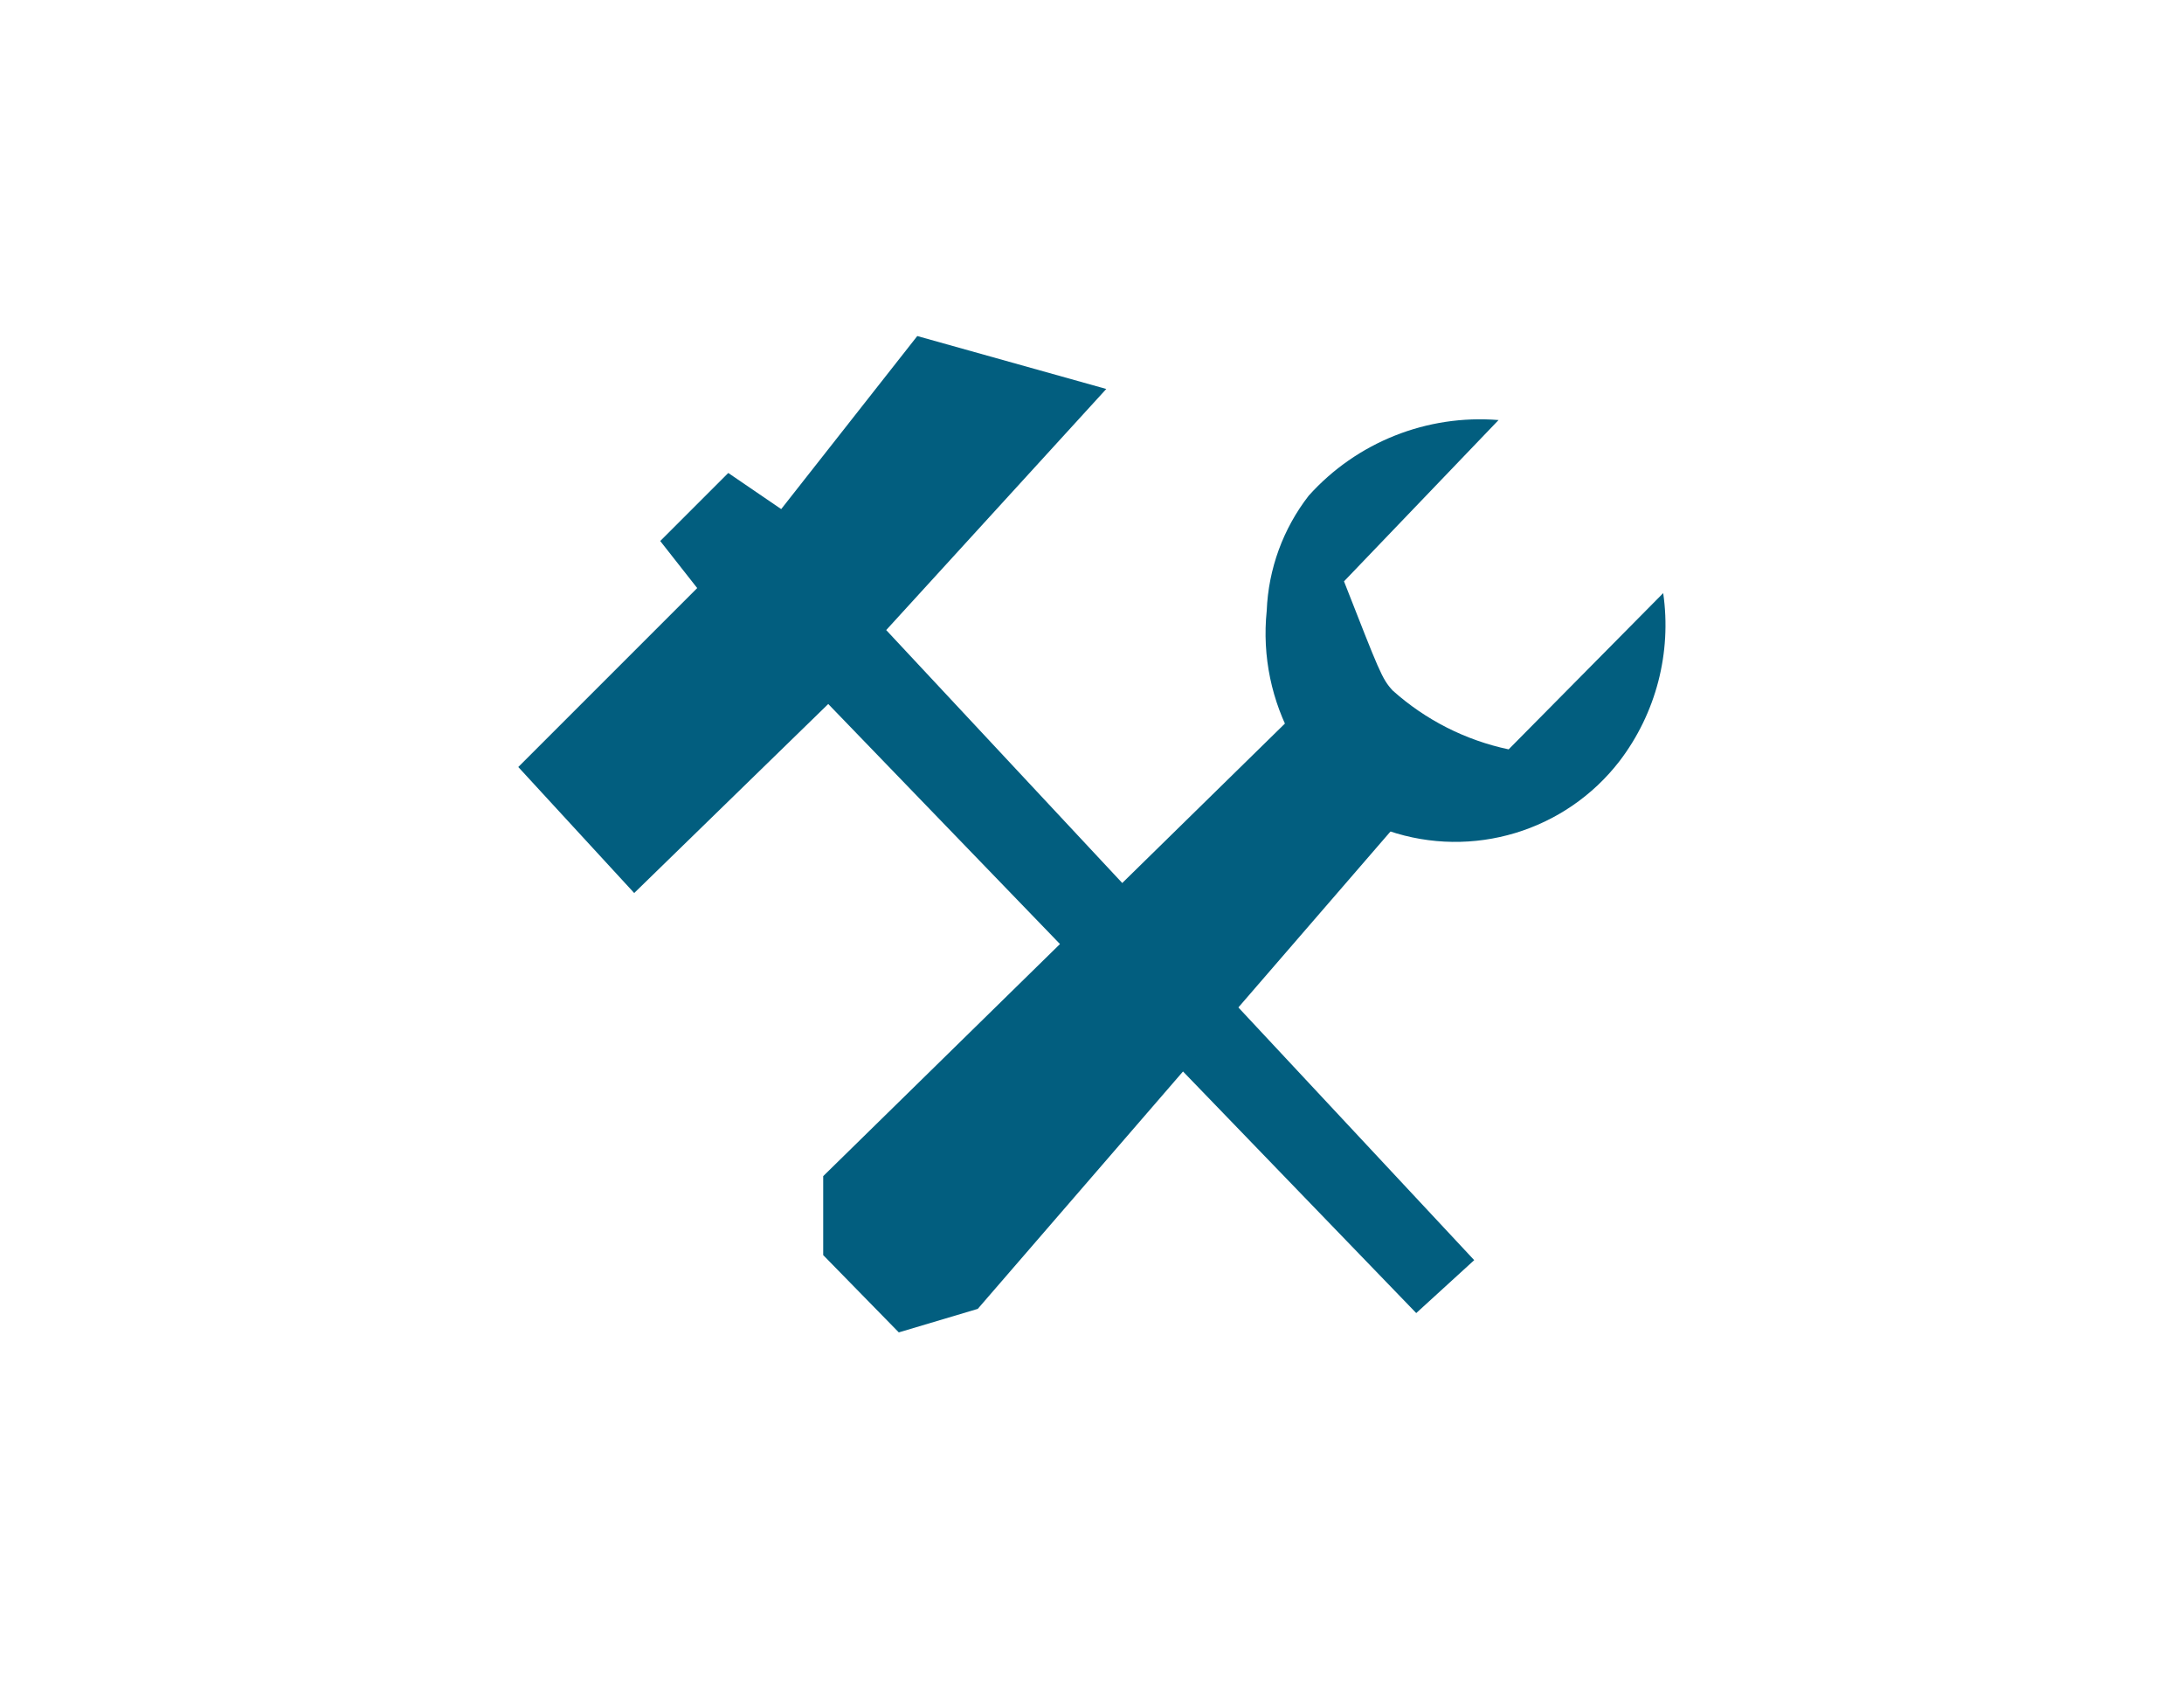
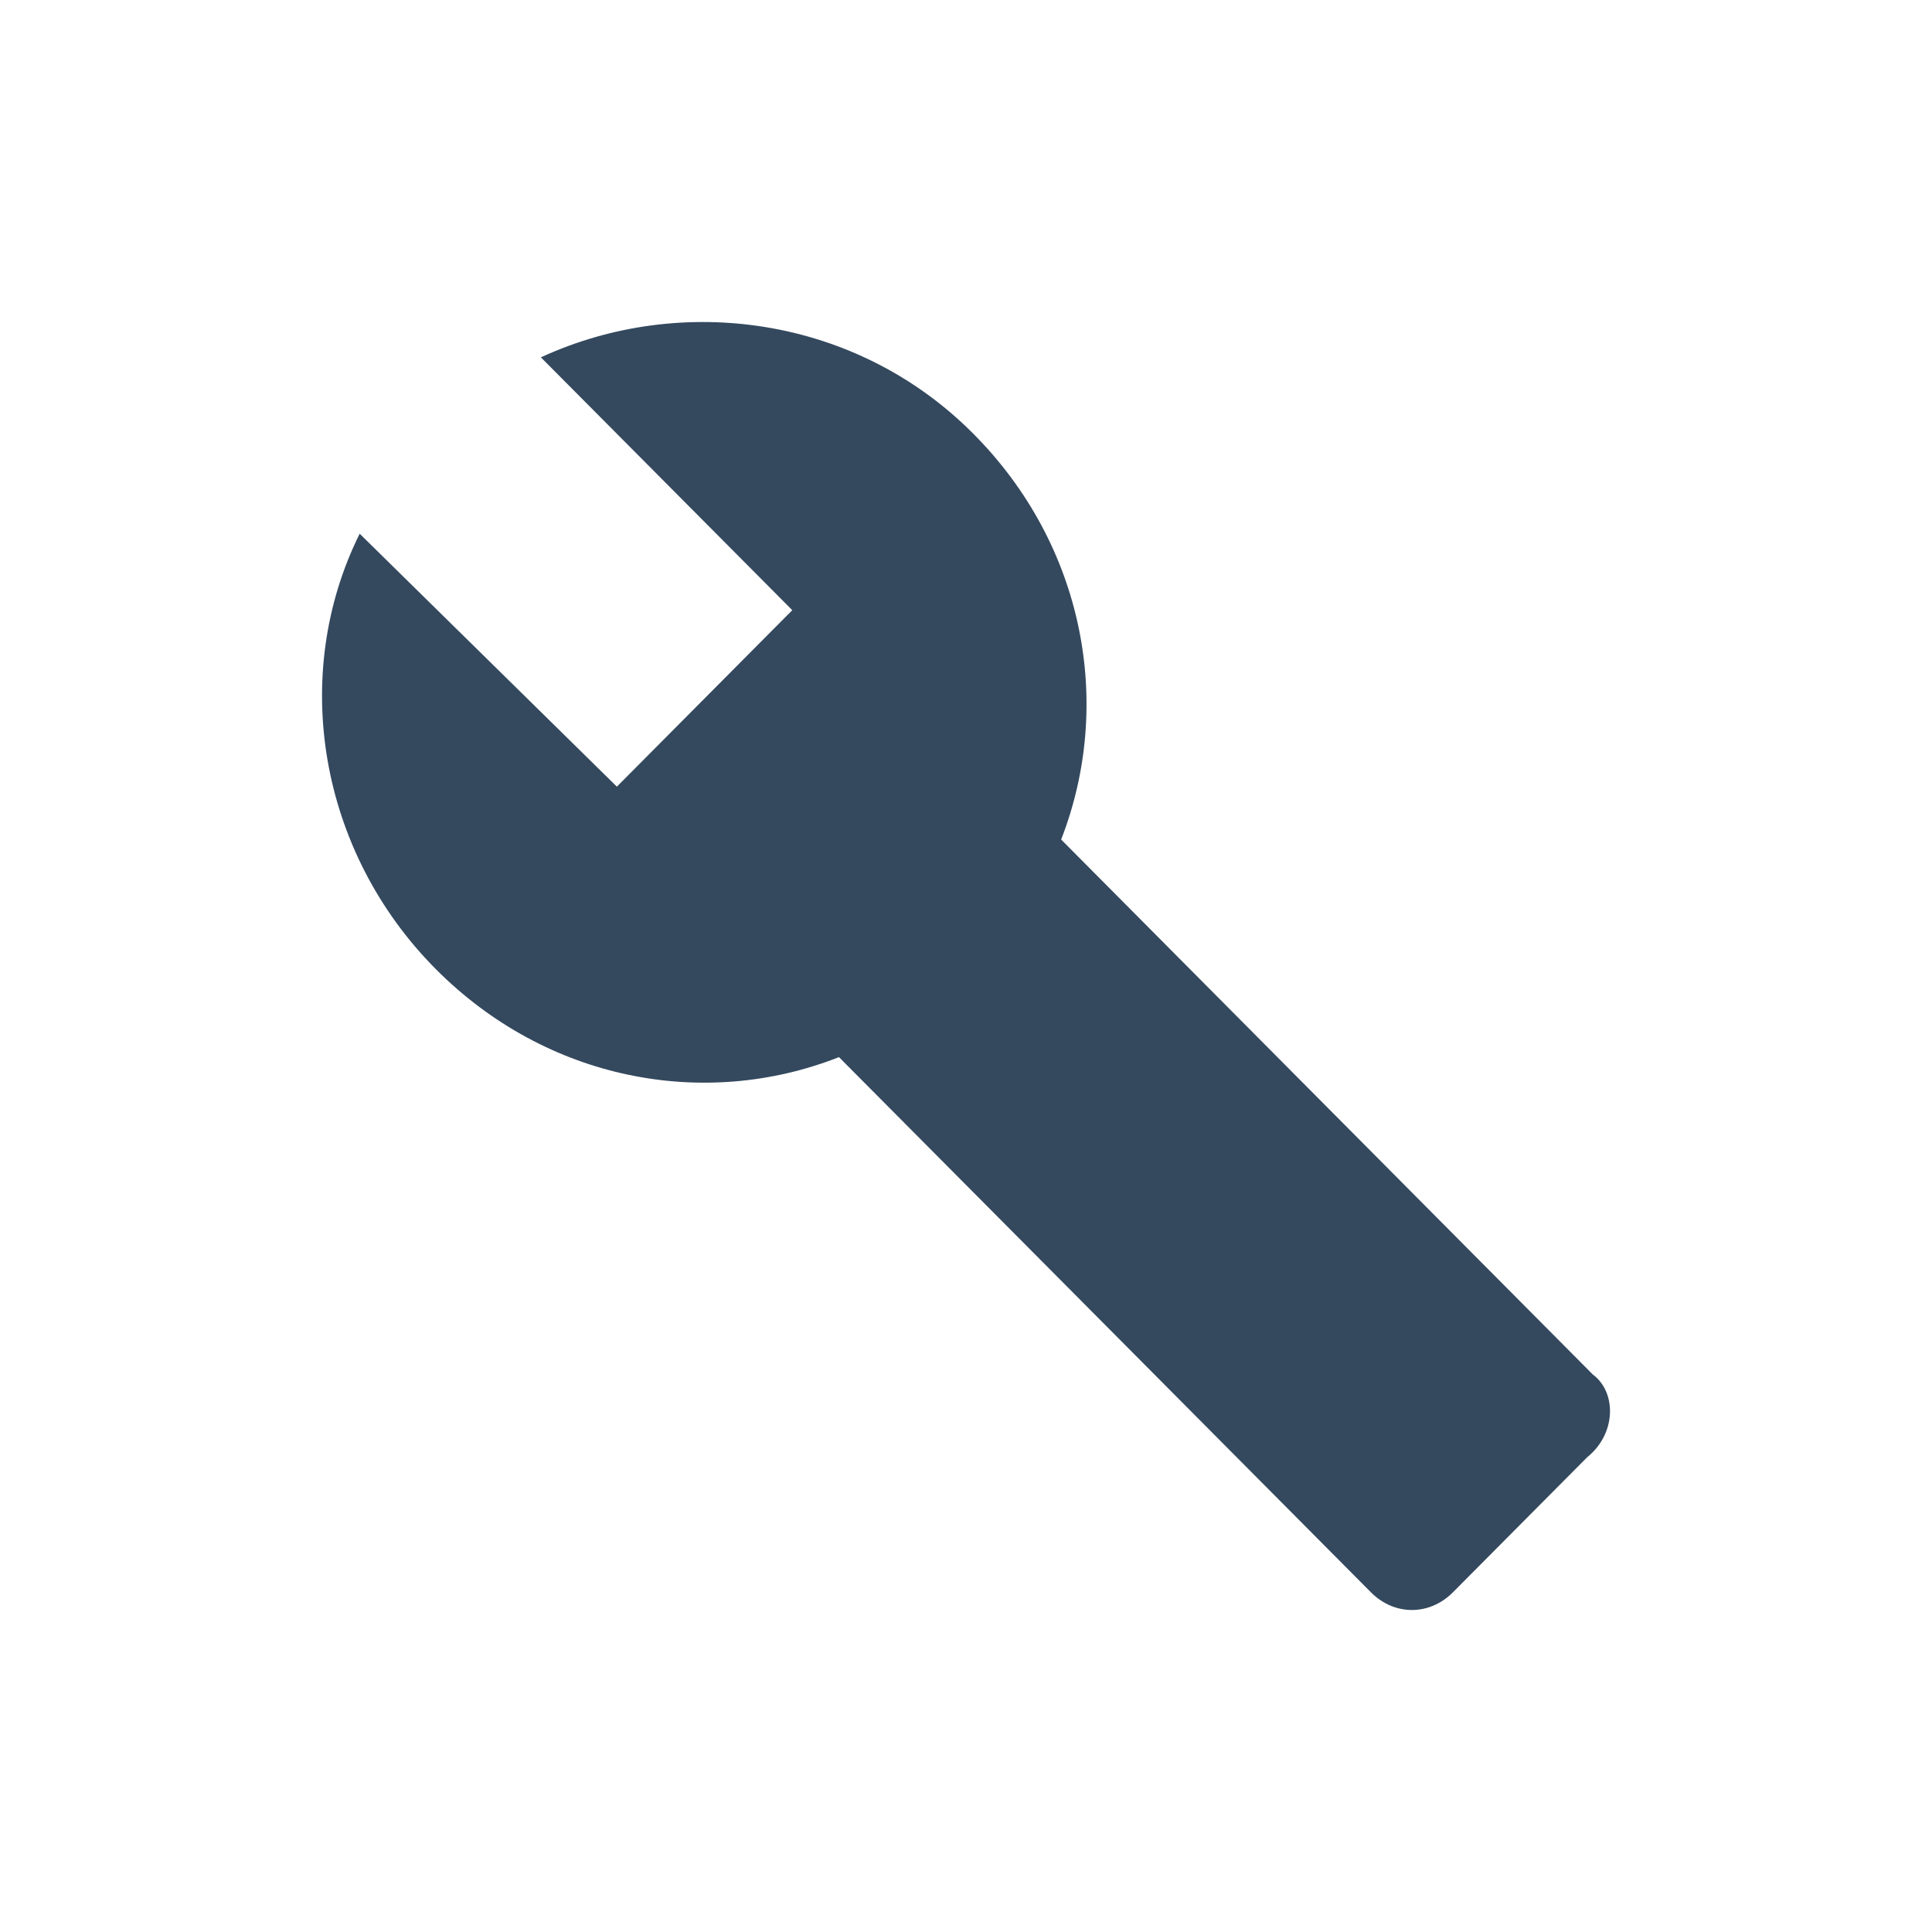
- <svg xmlns="http://www.w3.org/2000/svg" id="Layer_1" data-name="Layer 1" viewBox="0 0 26 20">
-   <defs>
-     <style>.cls-1{fill:#025e7f;}</style>
-   </defs>
-   <polygon class="cls-1" points="9.86 8.38 16.86 15.63 17.55 15 10.55 7.5 13.17 4.63 10.92 4 9.3 6.06 8.67 5.63 7.86 6.44 8.3 7 6.17 9.13 7.55 10.63 9.86 8.38" />
-   <path class="cls-1" d="M10.7,15.86l.94-.28,4.92-5.69L15.33,8.58,9.8,14v.94" />
-   <path class="cls-1" d="M19.8,7.06a2.67,2.67,0,0,1-.52,2,2.47,2.47,0,0,1-2.75.83,2.62,2.62,0,0,1-1.45-2.62,2.39,2.39,0,0,1,.5-1.37A2.74,2.74,0,0,1,17.84,5L16,6.92h0c.42,1.07.45,1.16.58,1.3a3,3,0,0,0,1.38.7h0Z" />
+ <svg xmlns="http://www.w3.org/2000/svg" width="24" height="24" fill="none" viewBox="0 0 24 24">
+   <path fill="#34495E" d="M19.79 17.078l-6.608-6.649c.654-1.68.29-3.653-1.09-5.04-1.452-1.462-3.63-1.754-5.373-.95L9.842 7.58 7.663 9.772 4.468 6.63c-.871 1.754-.508 3.945.944 5.407 1.38 1.388 3.34 1.753 5.01 1.095l6.609 6.649c.29.292.726.292 1.017 0l1.67-1.68c.363-.293.363-.804.073-1.023z" />
</svg>
